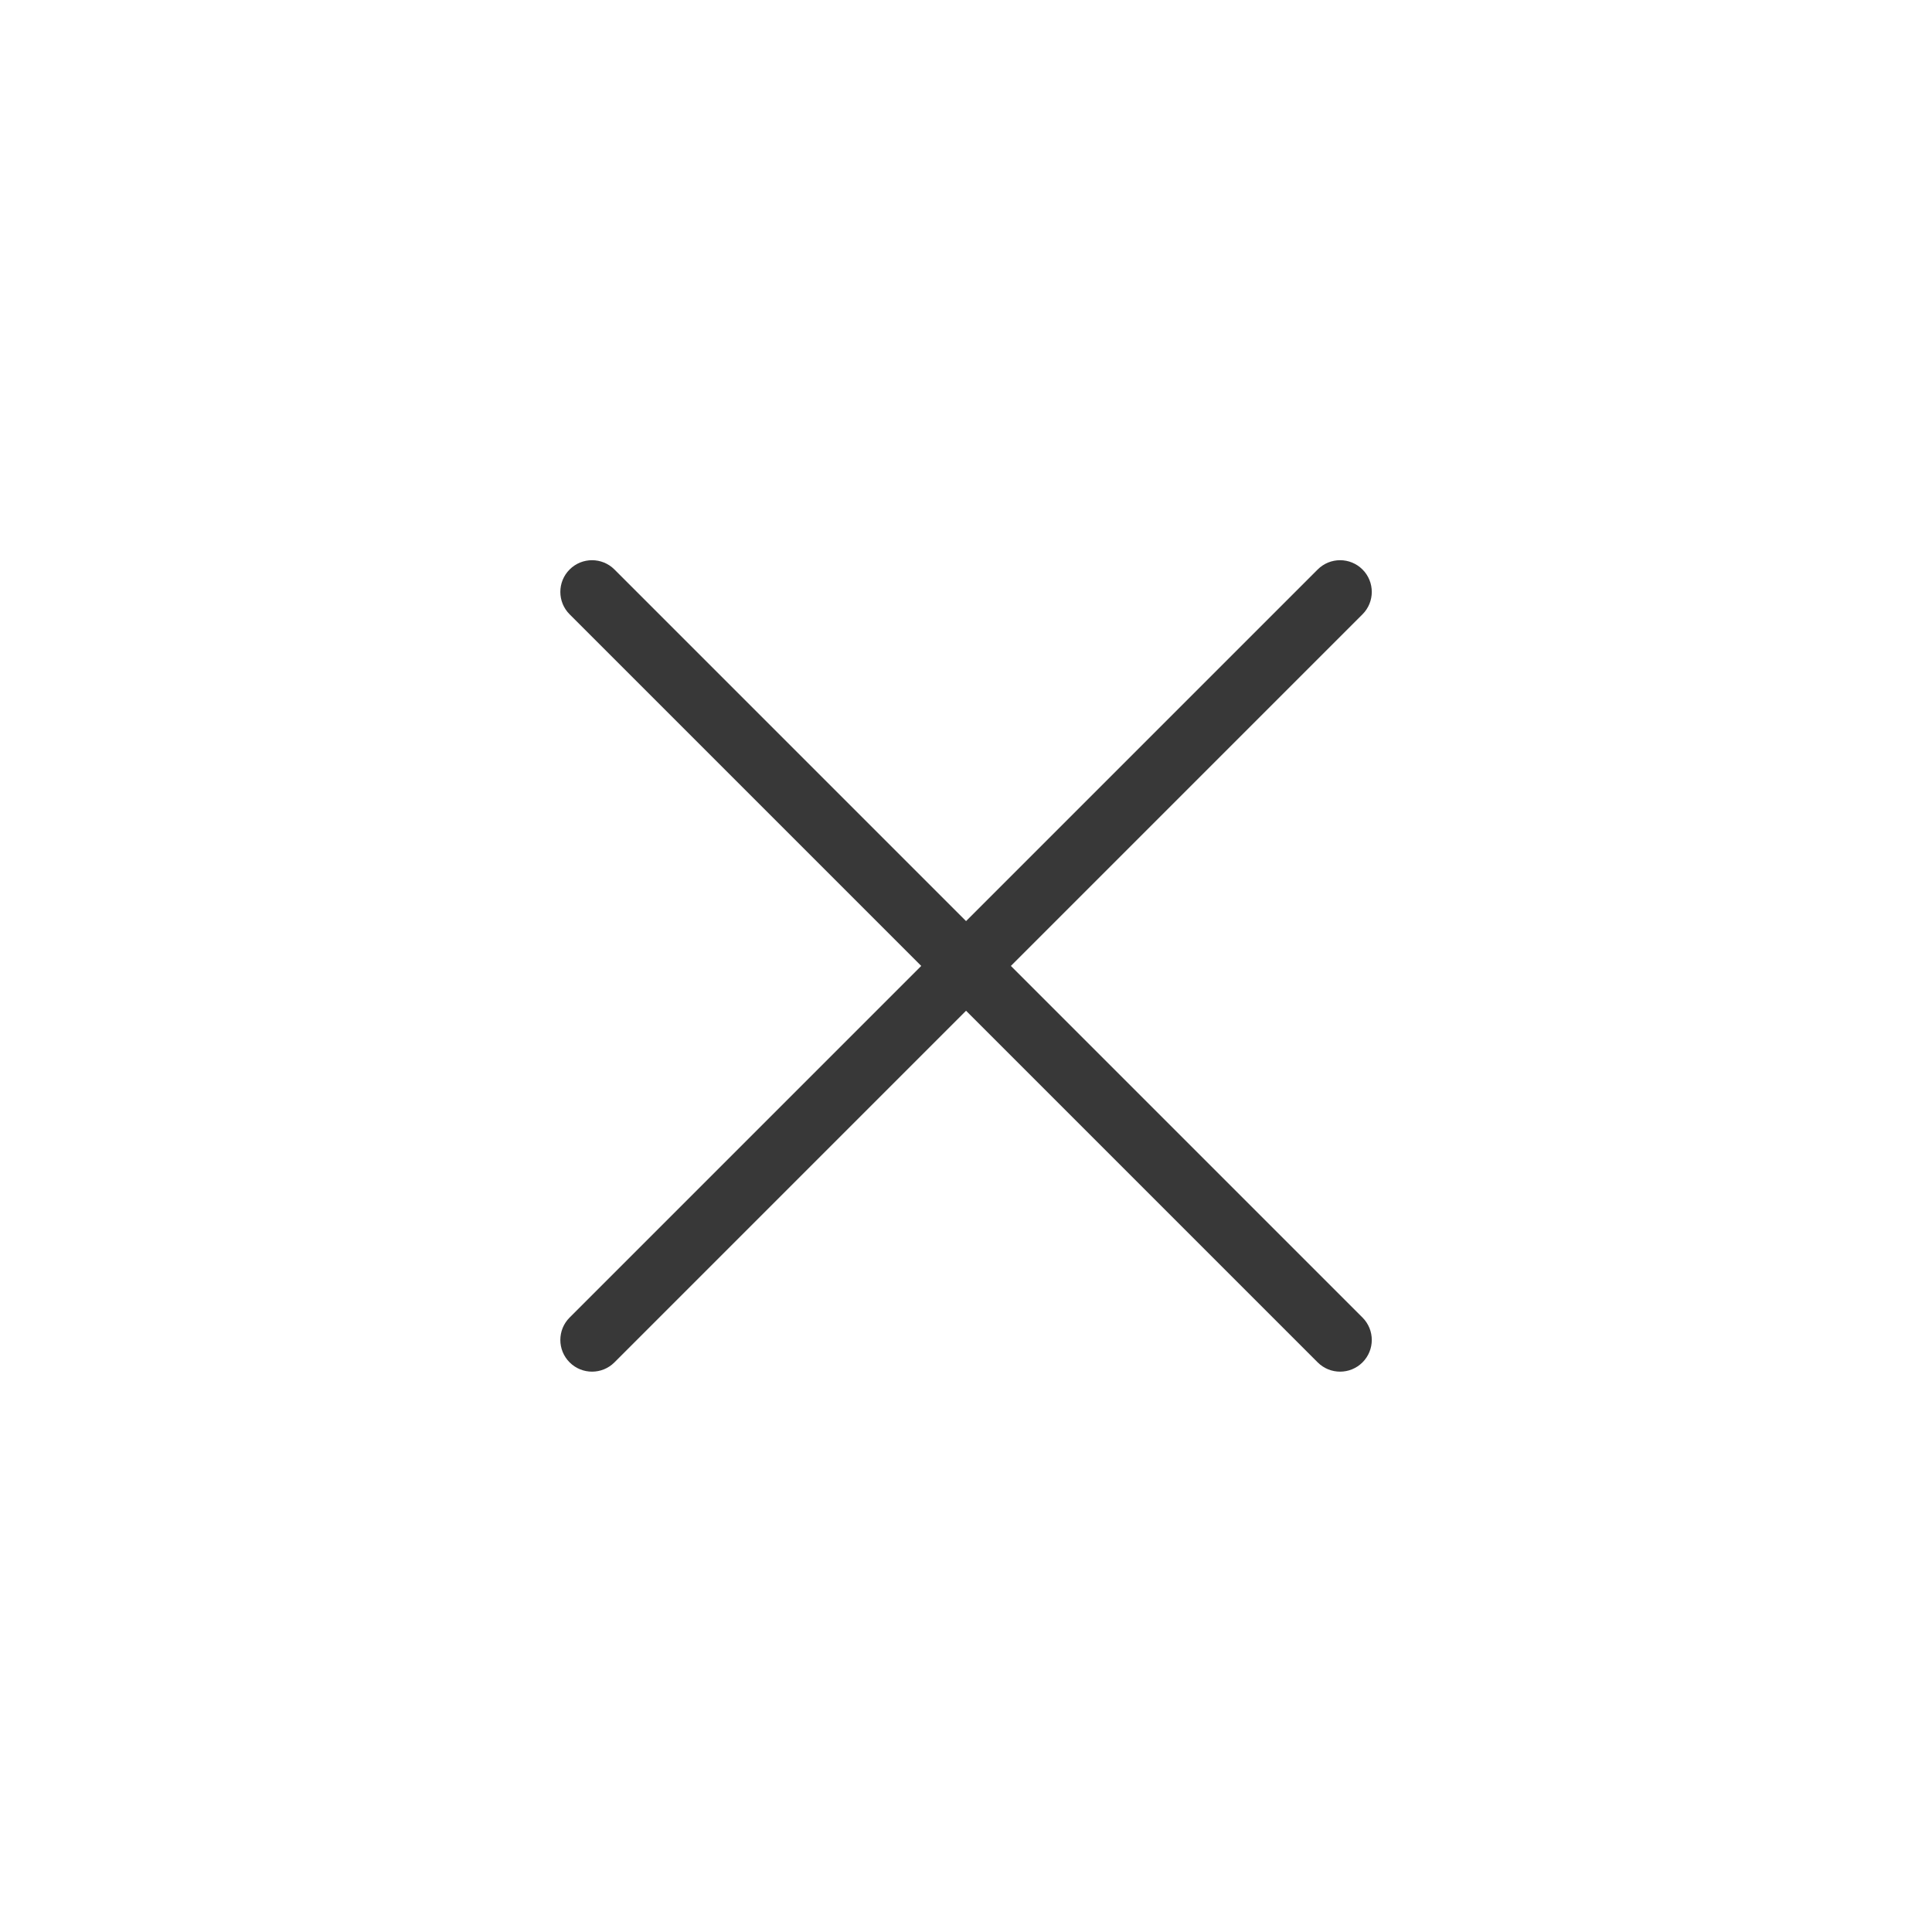
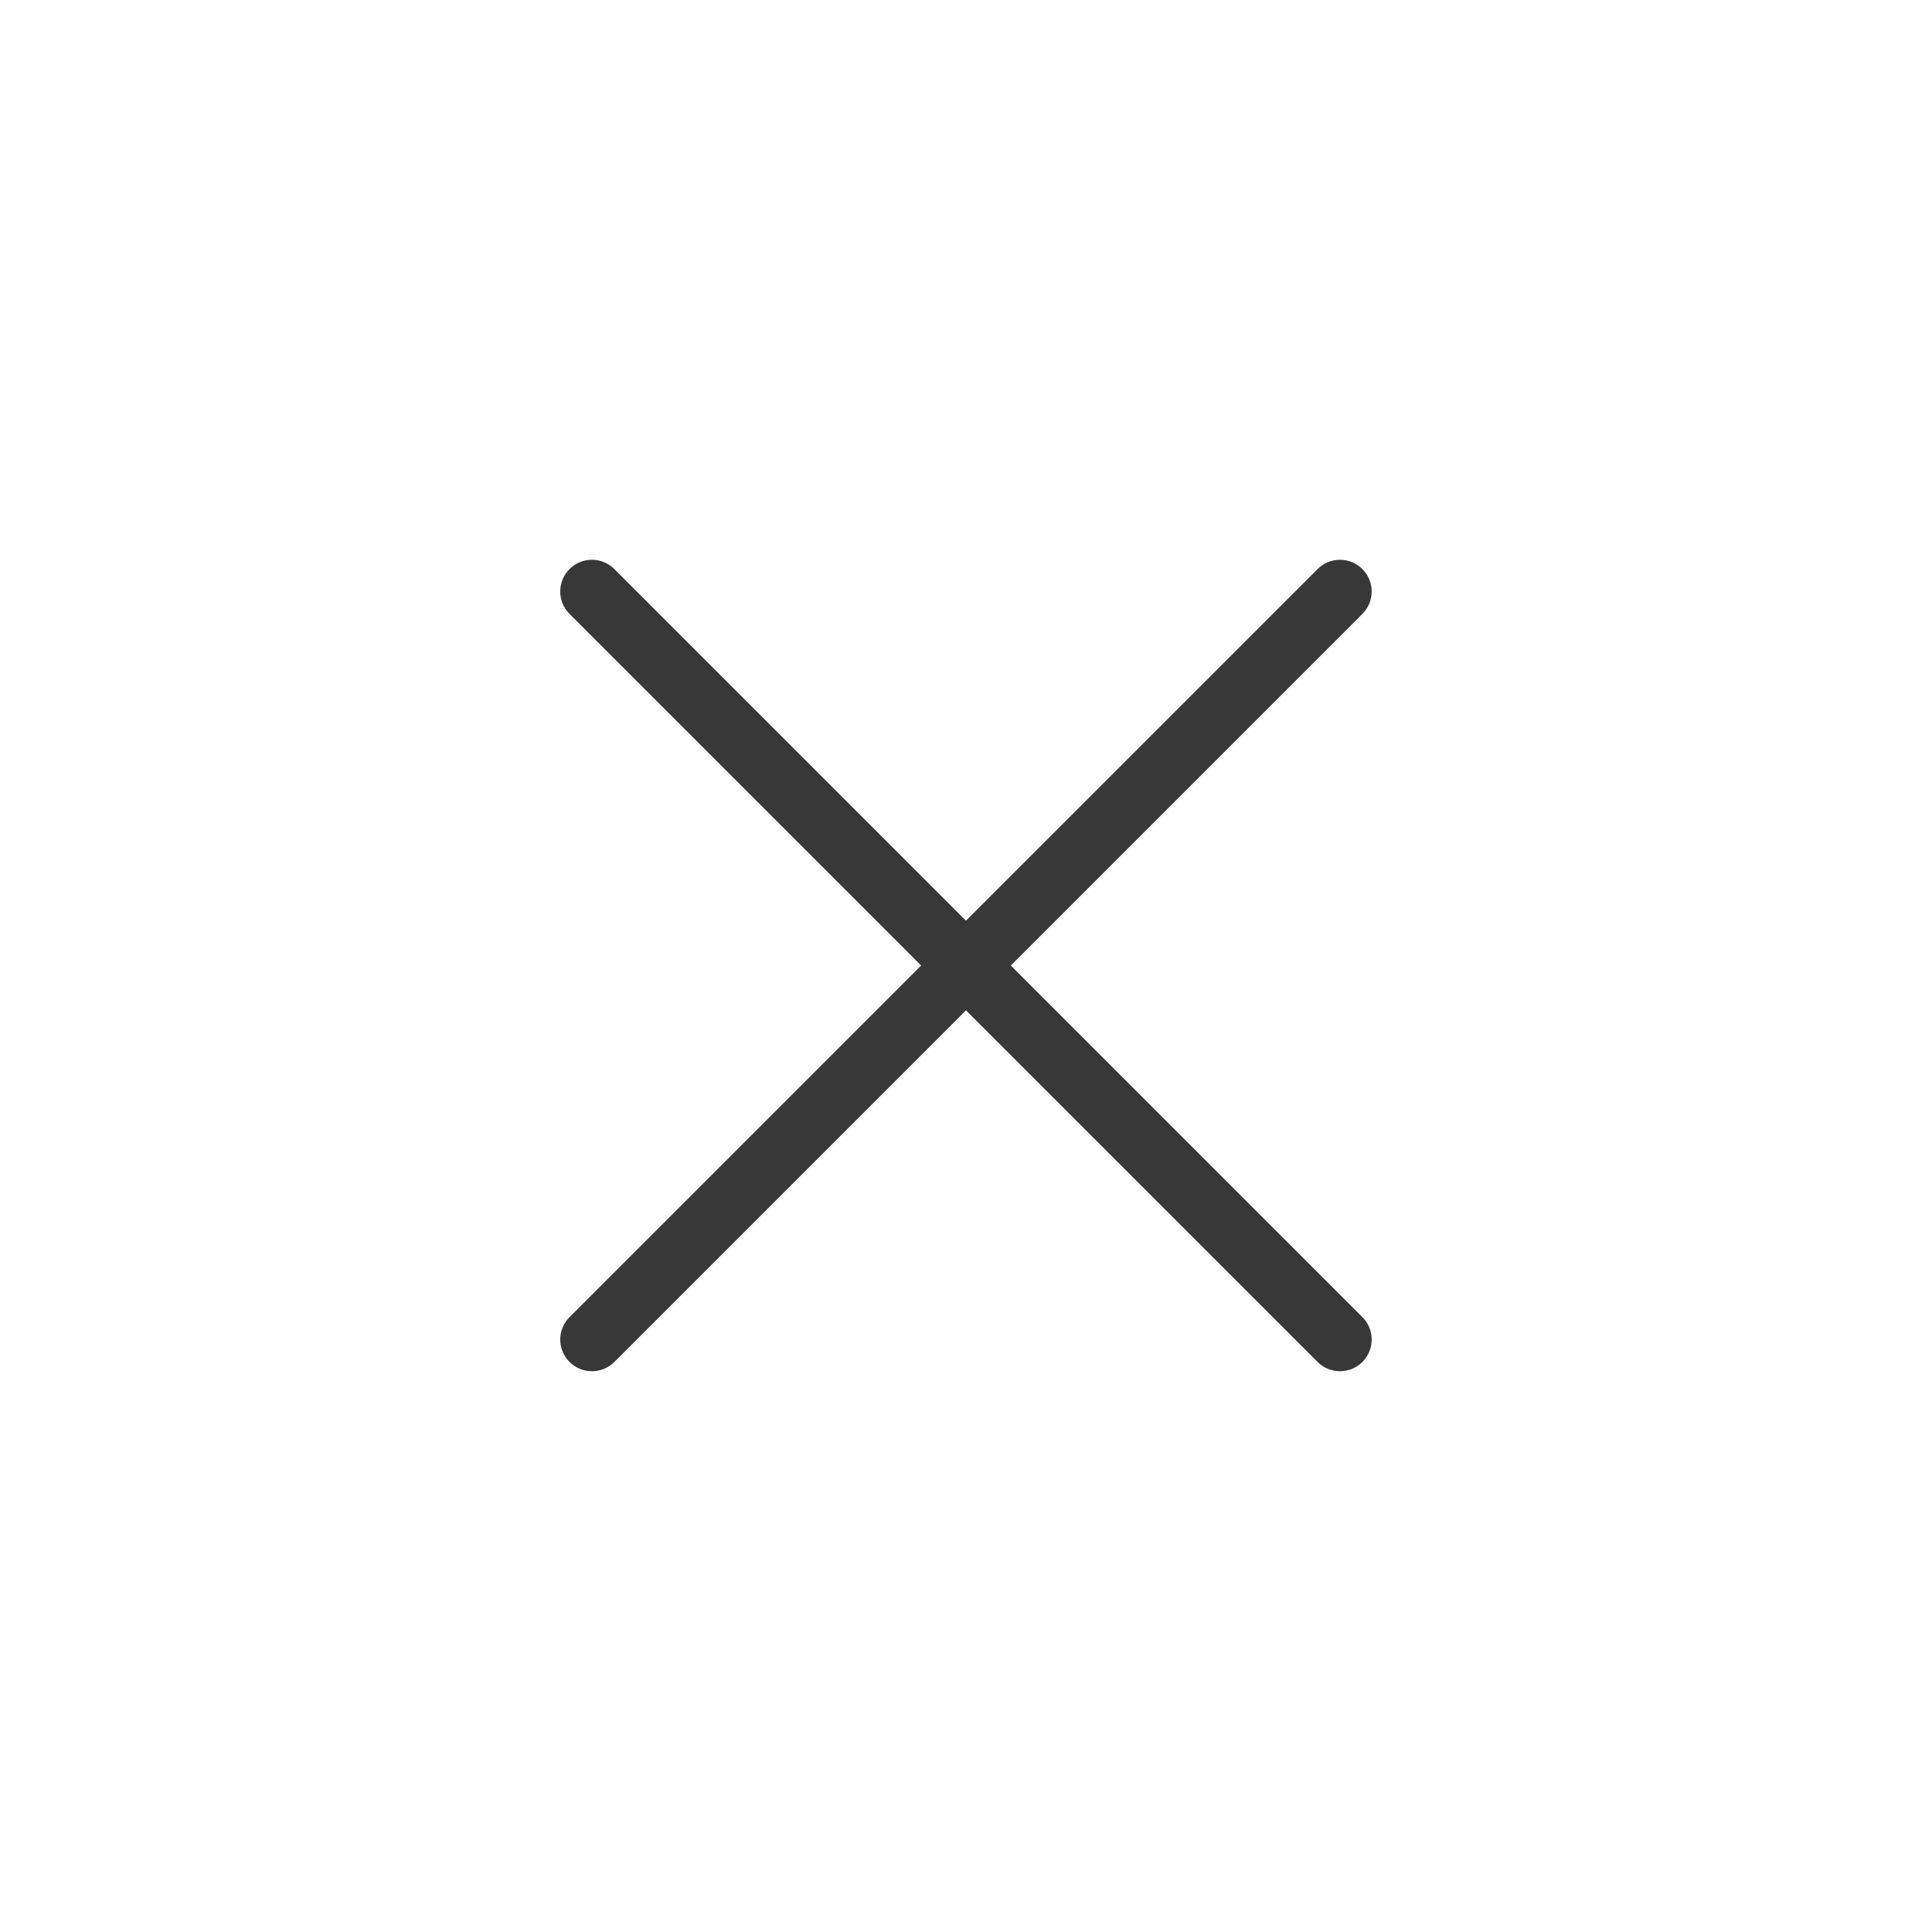
- <svg xmlns="http://www.w3.org/2000/svg" id="svg8" version="1.1" viewBox="0 0 7.937 7.938" height="30" width="30">
-   <defs id="defs2" />
-   <g transform="translate(0,-289.0625)" id="layer1">
-     <g transform="matrix(0.2645833,0,0,0.2645833,11.89587,2.95642)" id="4" />
-     <g transform="matrix(0.2645833,0,0,0.2645833,8.257853,2.602067)" id="4-7" />
-     <rect style="opacity:0;fill:#000000;fill-opacity:1;stroke:none;stroke-width:0.184;stroke-linejoin:miter;stroke-miterlimit:4;stroke-dasharray:none;stroke-opacity:1;paint-order:markers stroke fill" id="rect1569-36" width="6.209" height="6.227" x="0.864" y="289.918" ry="6.5889685e-06" />
-     <g id="g6" transform="matrix(0.0065117,0,0,0.00651172,2.301751,291.3642)" style="fill:#383838;fill-opacity:1">
-       <g id="g4" style="fill:#383838;fill-opacity:1">
-         <path d="M 284.286,256.002 506.143,34.144 c 7.811,-7.811 7.811,-20.475 0,-28.285 -7.811,-7.81 -20.475,-7.811 -28.285,0 L 256,227.717 34.143,5.859 c -7.811,-7.811 -20.475,-7.811 -28.285,0 -7.81,7.811 -7.811,20.475 0,28.285 L 227.715,256.001 5.858,477.859 c -7.811,7.811 -7.811,20.475 0,28.285 3.905,3.905 9.024,5.857 14.143,5.857 5.119,0 10.237,-1.952 14.143,-5.857 L 256,284.287 477.857,506.144 c 3.905,3.905 9.024,5.857 14.143,5.857 5.119,0 10.237,-1.952 14.143,-5.857 7.811,-7.811 7.811,-20.475 0,-28.285 z" id="path2-3" style="fill:#383838;fill-opacity:1" />
+ <svg xmlns="http://www.w3.org/2000/svg" width="30" height="30" version="1.1" viewBox="0 0 7.938 7.938">
+   <g transform="translate(0 -289.06)">
+     <rect x=".864" y="289.92" width="6.209" height="6.227" ry="6.589e-6" opacity="0" stroke-width=".184" style="paint-order:markers stroke fill" />
+     <g transform="matrix(.0065117 0 0 .0065117 2.3018 291.36)" fill="#383838">
+       <g fill="#383838">
+         <path d="m284.29 256 221.86-221.86c7.811-7.811 7.811-20.475 0-28.285s-20.475-7.811-28.285 0l-221.86 221.86-221.86-221.86c-7.811-7.811-20.475-7.811-28.285 0s-7.811 20.475 0 28.285l221.86 221.86-221.86 221.86c-7.811 7.811-7.811 20.475 0 28.285 3.905 3.905 9.024 5.857 14.143 5.857s10.237-1.952 14.143-5.857l221.86-221.86 221.86 221.86c3.905 3.905 9.024 5.857 14.143 5.857s10.237-1.952 14.143-5.857c7.811-7.811 7.811-20.475 0-28.285z" fill="#383838" />
      </g>
    </g>
  </g>
</svg>
